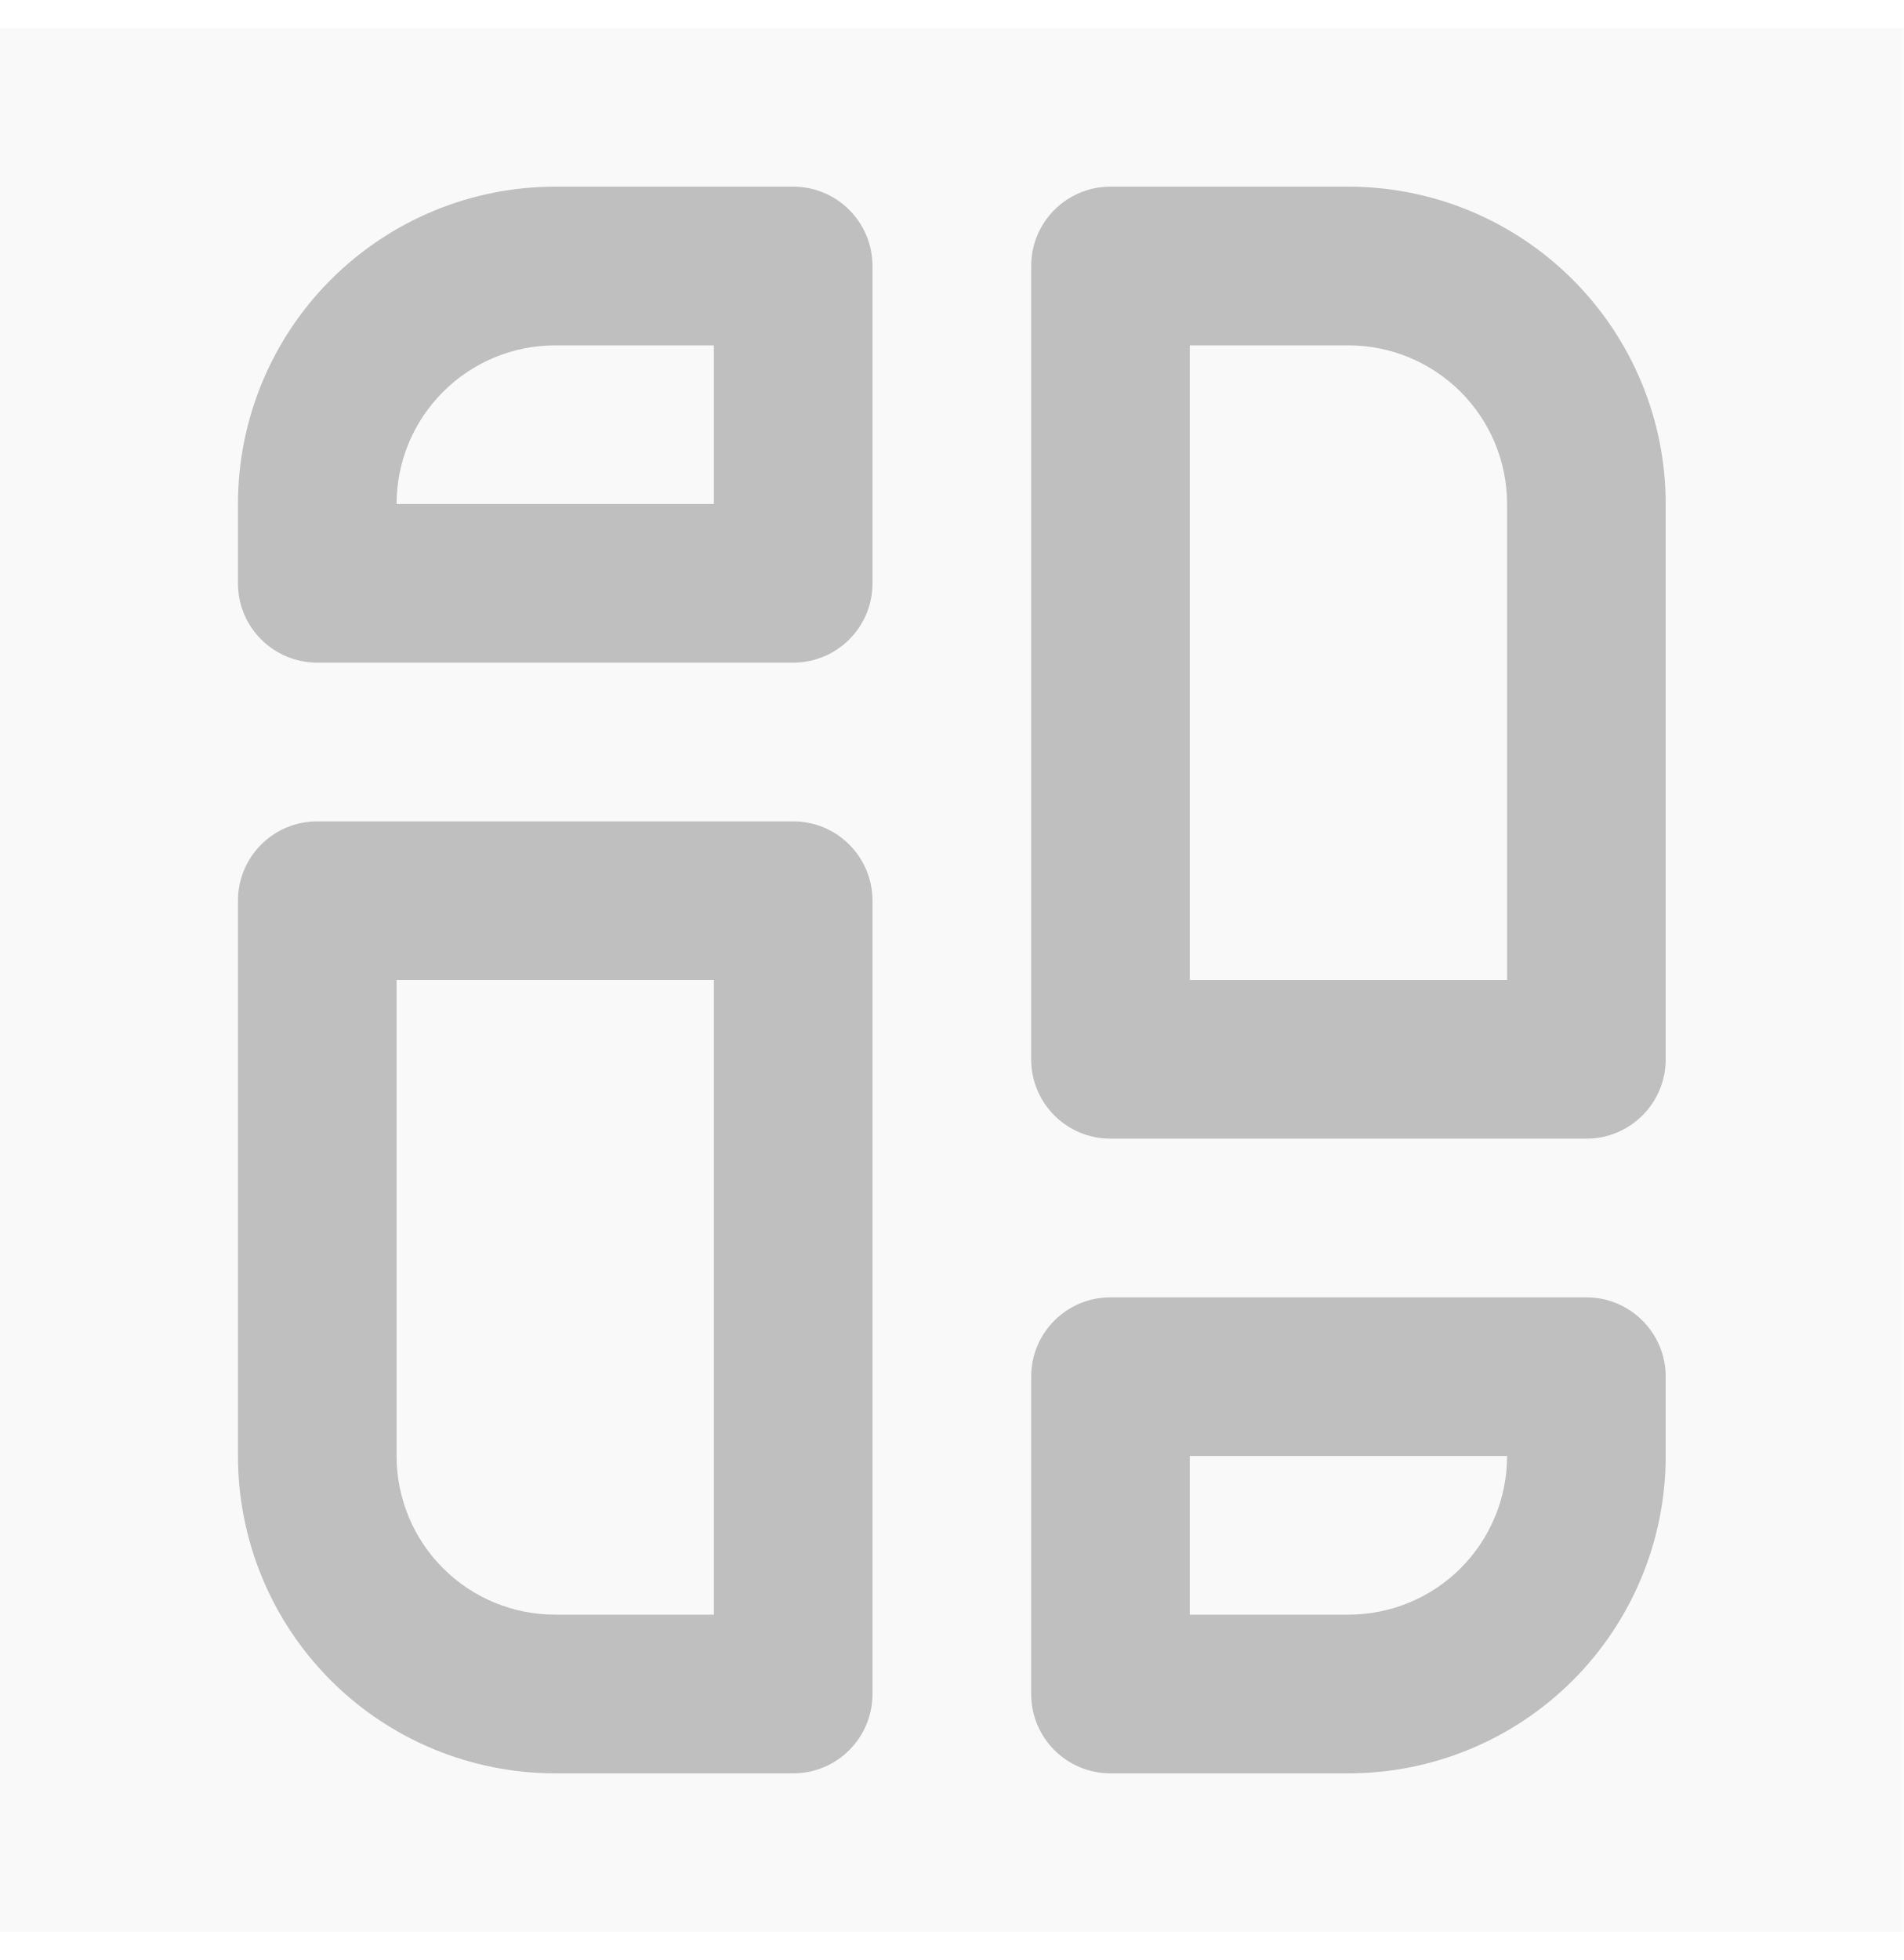
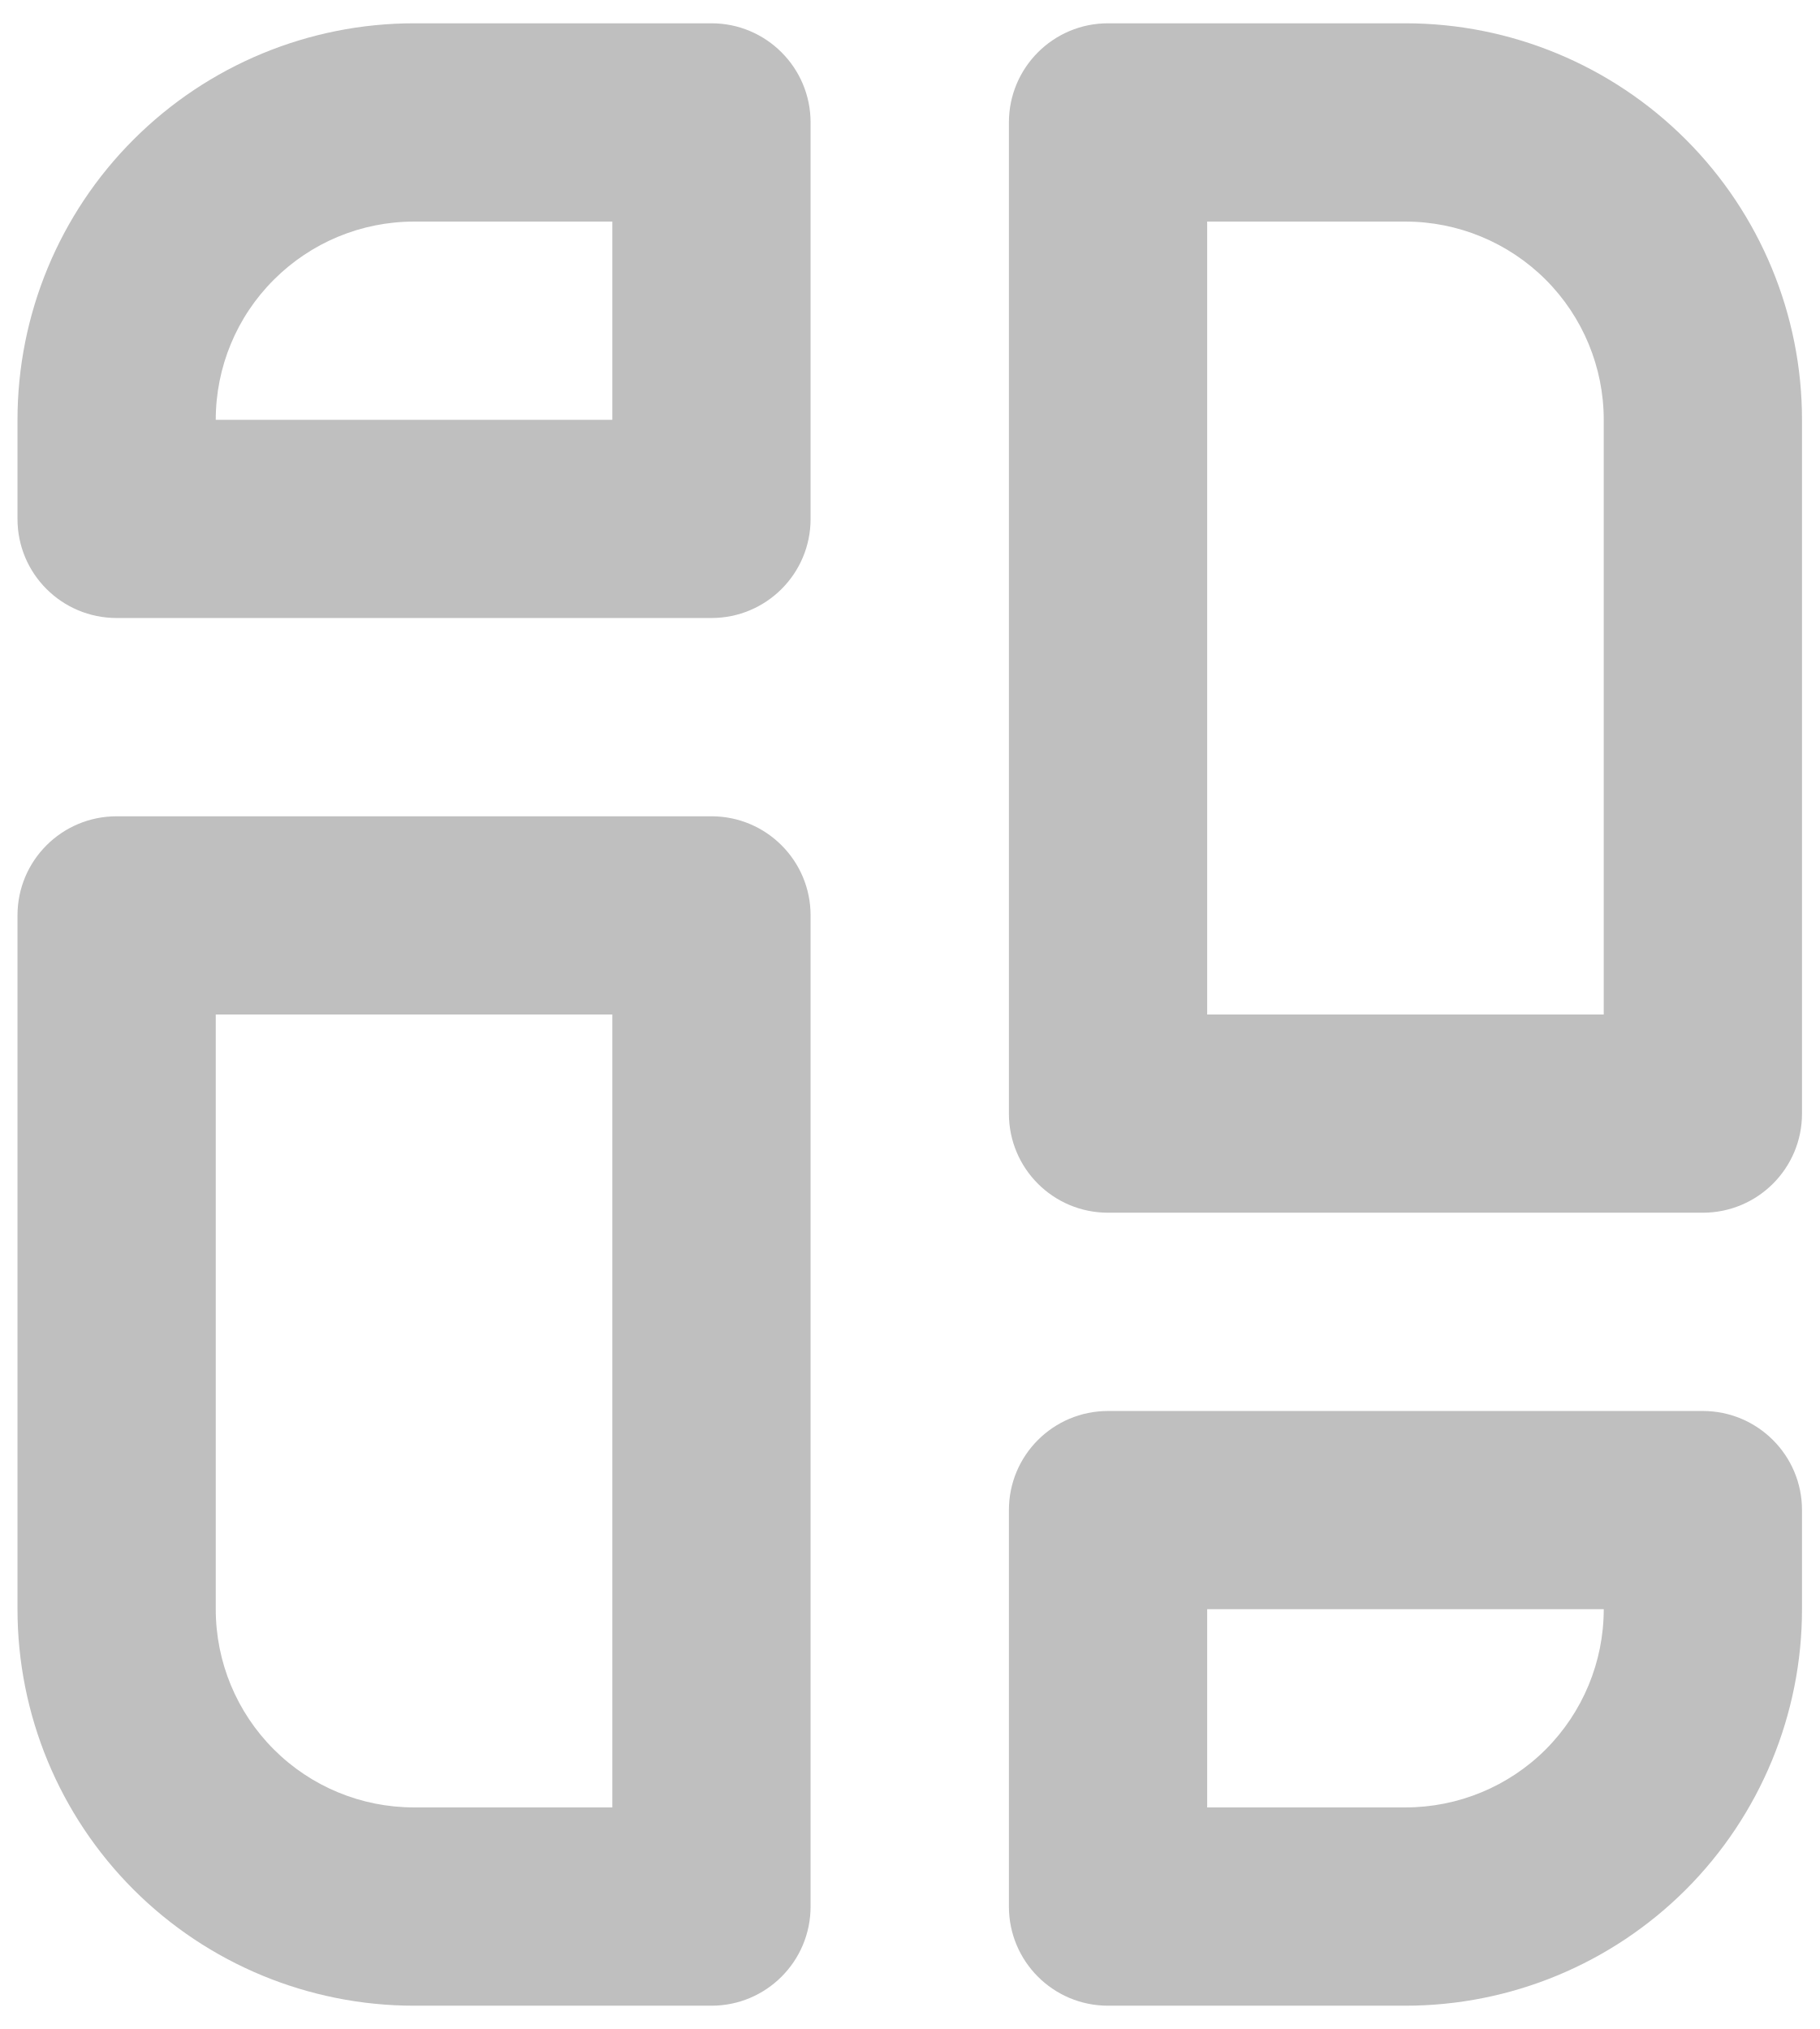
- <svg xmlns="http://www.w3.org/2000/svg" width="34" height="35" viewBox="0 0 34 35" fill="none">
-   <rect width="34" height="34" transform="translate(6.10352e-05 0.5)" fill="#F9F9F9" />
-   <path fill-rule="evenodd" clip-rule="evenodd" d="M18.417 30.25C18.417 31.033 19.05 31.667 19.833 31.667H24.083C25.587 31.667 27.027 31.07 28.09 30.008C29.152 28.945 29.75 27.503 29.75 26C29.75 25.187 29.75 24.583 29.75 24.583C29.75 23.801 29.115 23.167 28.333 23.167H19.833C19.05 23.167 18.417 23.801 18.417 24.583V30.25ZM14.167 31.667C14.949 31.667 15.583 31.033 15.583 30.25V16.083C15.583 15.301 14.949 14.667 14.167 14.667H5.667C4.883 14.667 4.25 15.301 4.25 16.083V26C4.25 27.503 4.846 28.945 5.909 30.008C6.971 31.07 8.414 31.667 9.917 31.667H14.167ZM26.917 26H21.25V28.833H24.083C24.834 28.833 25.555 28.536 26.087 28.005C26.618 27.473 26.917 26.752 26.917 26ZM12.75 28.833V17.5H7.083V26C7.083 26.752 7.381 27.473 7.914 28.005C8.445 28.536 9.164 28.833 9.917 28.833H12.75ZM19.833 3.333C19.05 3.333 18.417 3.968 18.417 4.75V18.917C18.417 19.7 19.05 20.333 19.833 20.333H28.333C29.115 20.333 29.75 19.7 29.75 18.917V9C29.75 7.498 29.152 6.056 28.09 4.994C27.027 3.931 25.587 3.333 24.083 3.333H19.833ZM21.25 6.167V17.5H26.917V9C26.917 8.249 26.618 7.528 26.087 6.997C25.555 6.466 24.834 6.167 24.083 6.167H21.25ZM15.583 4.75C15.583 3.968 14.949 3.333 14.167 3.333H9.917C8.414 3.333 6.971 3.931 5.909 4.994C4.846 6.056 4.25 7.498 4.25 9V10.417C4.25 11.2 4.883 11.833 5.667 11.833H14.167C14.949 11.833 15.583 11.2 15.583 10.417V4.75ZM12.75 6.167H9.917C9.164 6.167 8.445 6.466 7.914 6.997C7.381 7.528 7.083 8.249 7.083 9H12.75V6.167Z" fill="#BFBFBF" />
+ <svg xmlns="http://www.w3.org/2000/svg" width="26" height="29" viewBox="0 0 26 29" fill="none">
+   <path fill-rule="evenodd" clip-rule="evenodd" d="M14.417 27.25C14.417 28.033 15.05 28.667 15.833 28.667H20.083C21.587 28.667 23.027 28.07 24.09 27.008C25.152 25.945 25.75 24.503 25.75 23C25.75 22.187 25.75 21.583 25.75 21.583C25.75 20.801 25.115 20.167 24.333 20.167H15.833C15.05 20.167 14.417 20.801 14.417 21.583V27.25ZM10.167 28.667C10.949 28.667 11.583 28.033 11.583 27.25V13.083C11.583 12.301 10.949 11.667 10.167 11.667H1.667C0.883 11.667 0.25 12.301 0.25 13.083V23C0.25 24.503 0.846 25.945 1.909 27.008C2.971 28.07 4.414 28.667 5.917 28.667H10.167ZM22.917 23H17.25V25.833H20.083C20.834 25.833 21.555 25.536 22.087 25.005C22.618 24.473 22.917 23.752 22.917 23ZM8.75 25.833V14.5H3.083V23C3.083 23.752 3.381 24.473 3.914 25.005C4.445 25.536 5.164 25.833 5.917 25.833H8.75ZM15.833 0.333C15.05 0.333 14.417 0.968 14.417 1.75V15.917C14.417 16.7 15.05 17.333 15.833 17.333H24.333C25.115 17.333 25.75 16.7 25.75 15.917V6C25.75 4.498 25.152 3.056 24.09 1.994C23.027 0.931 21.587 0.333 20.083 0.333H15.833ZM17.25 3.167V14.5H22.917V6C22.917 5.249 22.618 4.528 22.087 3.997C21.555 3.466 20.834 3.167 20.083 3.167H17.25ZM11.583 1.75C11.583 0.968 10.949 0.333 10.167 0.333H5.917C4.414 0.333 2.971 0.931 1.909 1.994C0.846 3.056 0.25 4.498 0.25 6V7.417C0.25 8.2 0.883 8.833 1.667 8.833H10.167C10.949 8.833 11.583 8.2 11.583 7.417V1.75ZM8.75 3.167H5.917C5.164 3.167 4.445 3.466 3.914 3.997C3.381 4.528 3.083 5.249 3.083 6H8.75V3.167Z" fill="#BFBFBF" />
</svg>
